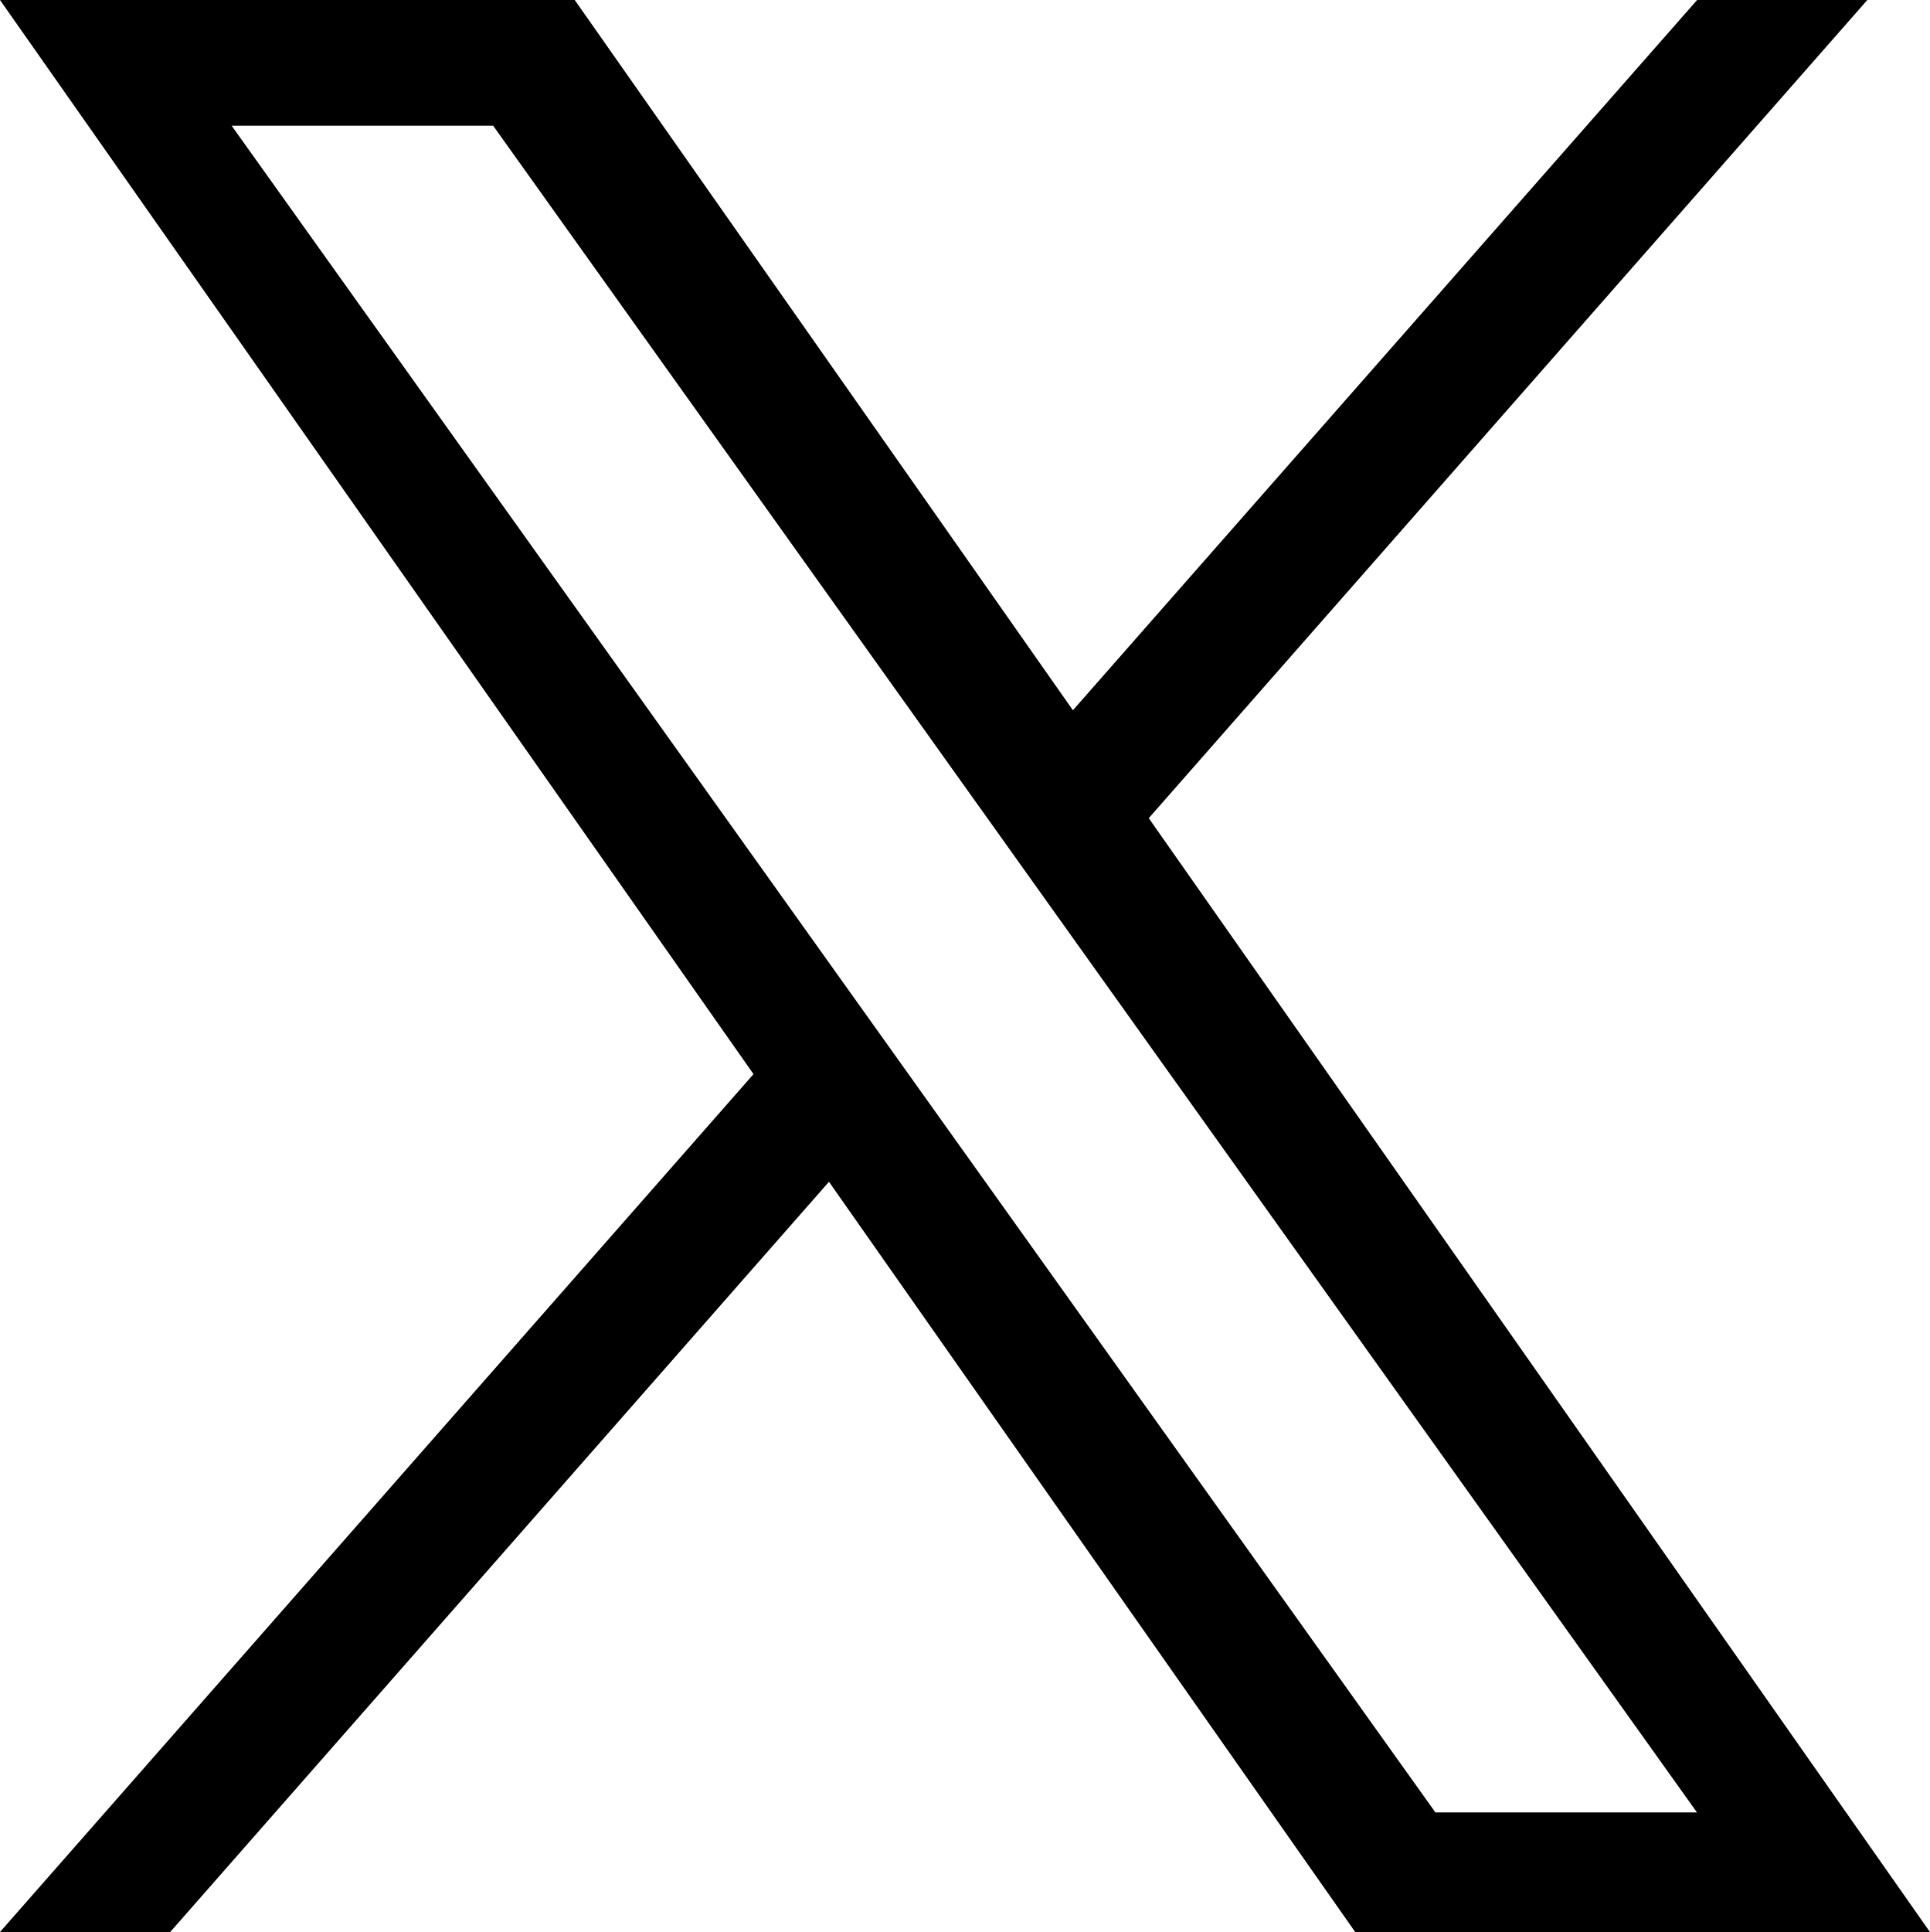
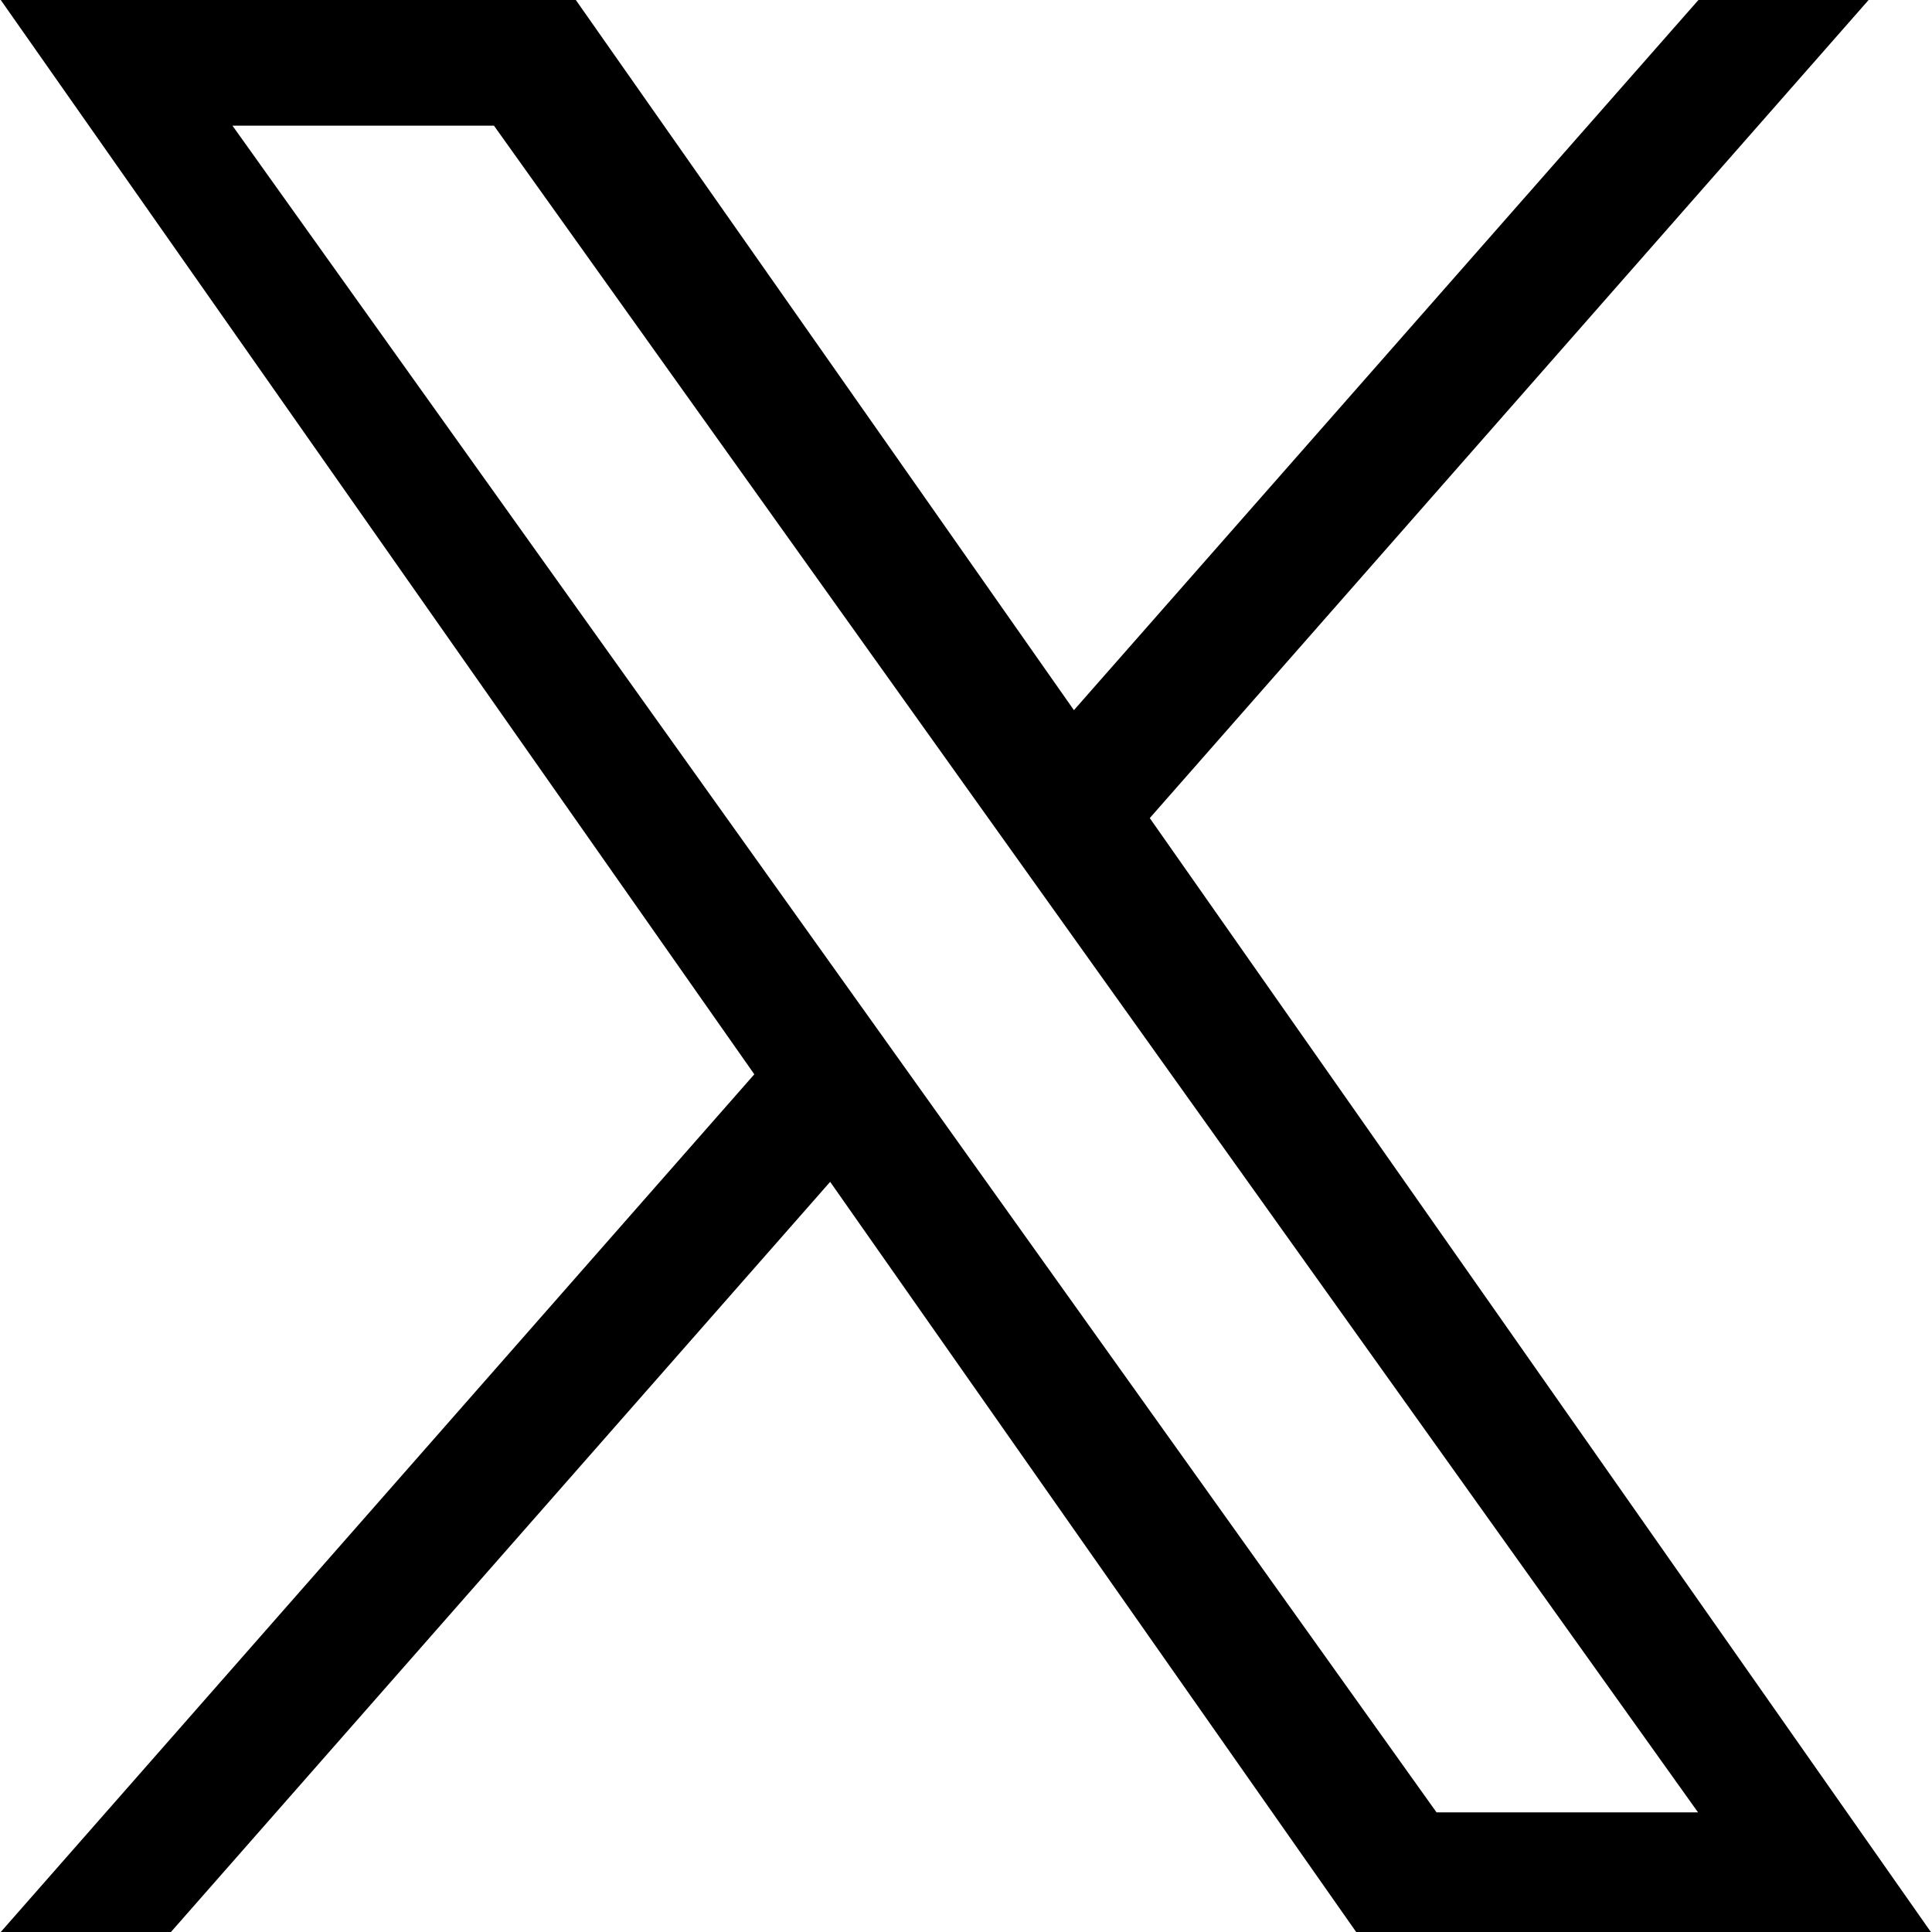
- <svg xmlns="http://www.w3.org/2000/svg" width="300" height="300.251" version="1.1">
-   <path d="M178.57 127.15 290.27 0h-26.46l-97.03 110.38L89.34 0H0l117.13 166.93L0 300.25h26.46l102.4-116.59 81.8 116.59h89.34M36.01 19.54H76.66l187.13 262.13h-40.66" />
+ <svg xmlns="http://www.w3.org/2000/svg" xml:space="preserve" viewBox="0 0 512 512">
+   <path d="M304.7 216.8 495.2 0h-45.1L284.6 188.2 152.6 0H.2l199.7 284.7L.2 512h45.1L220 313.2 359.4 512h152.3M61.6 33.3h69.3l319.1 447h-69.3" />
</svg>
